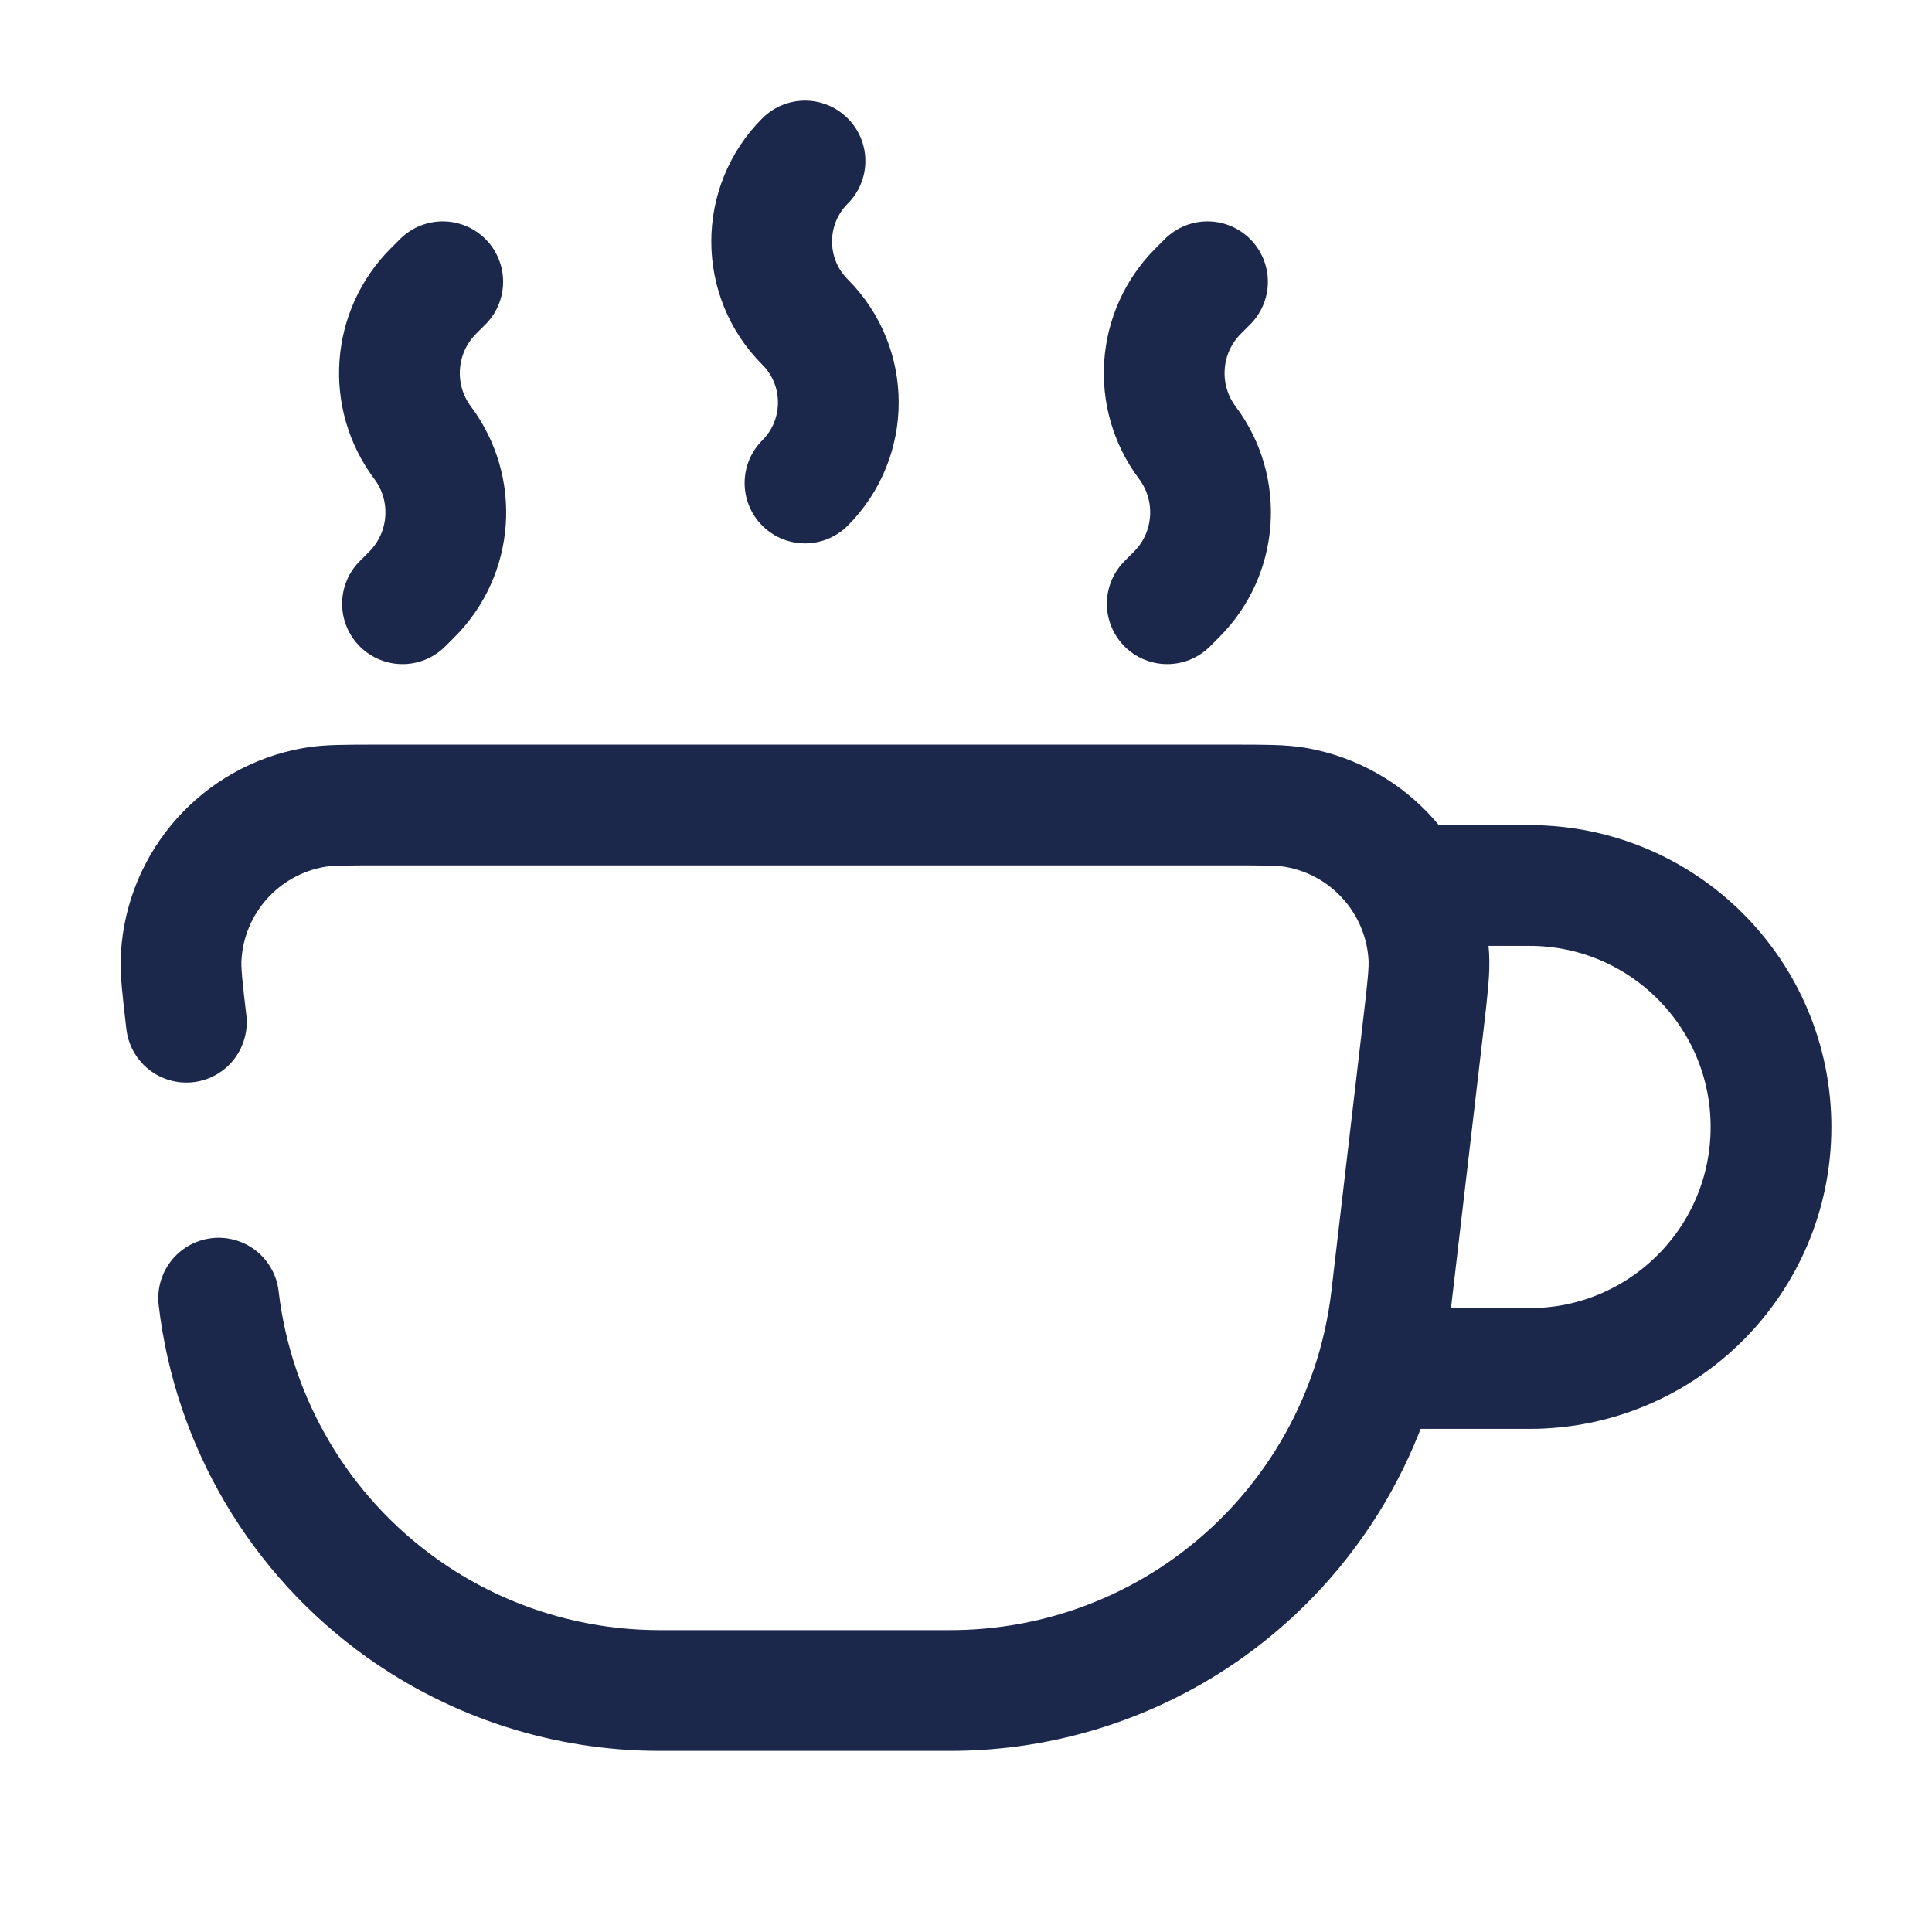
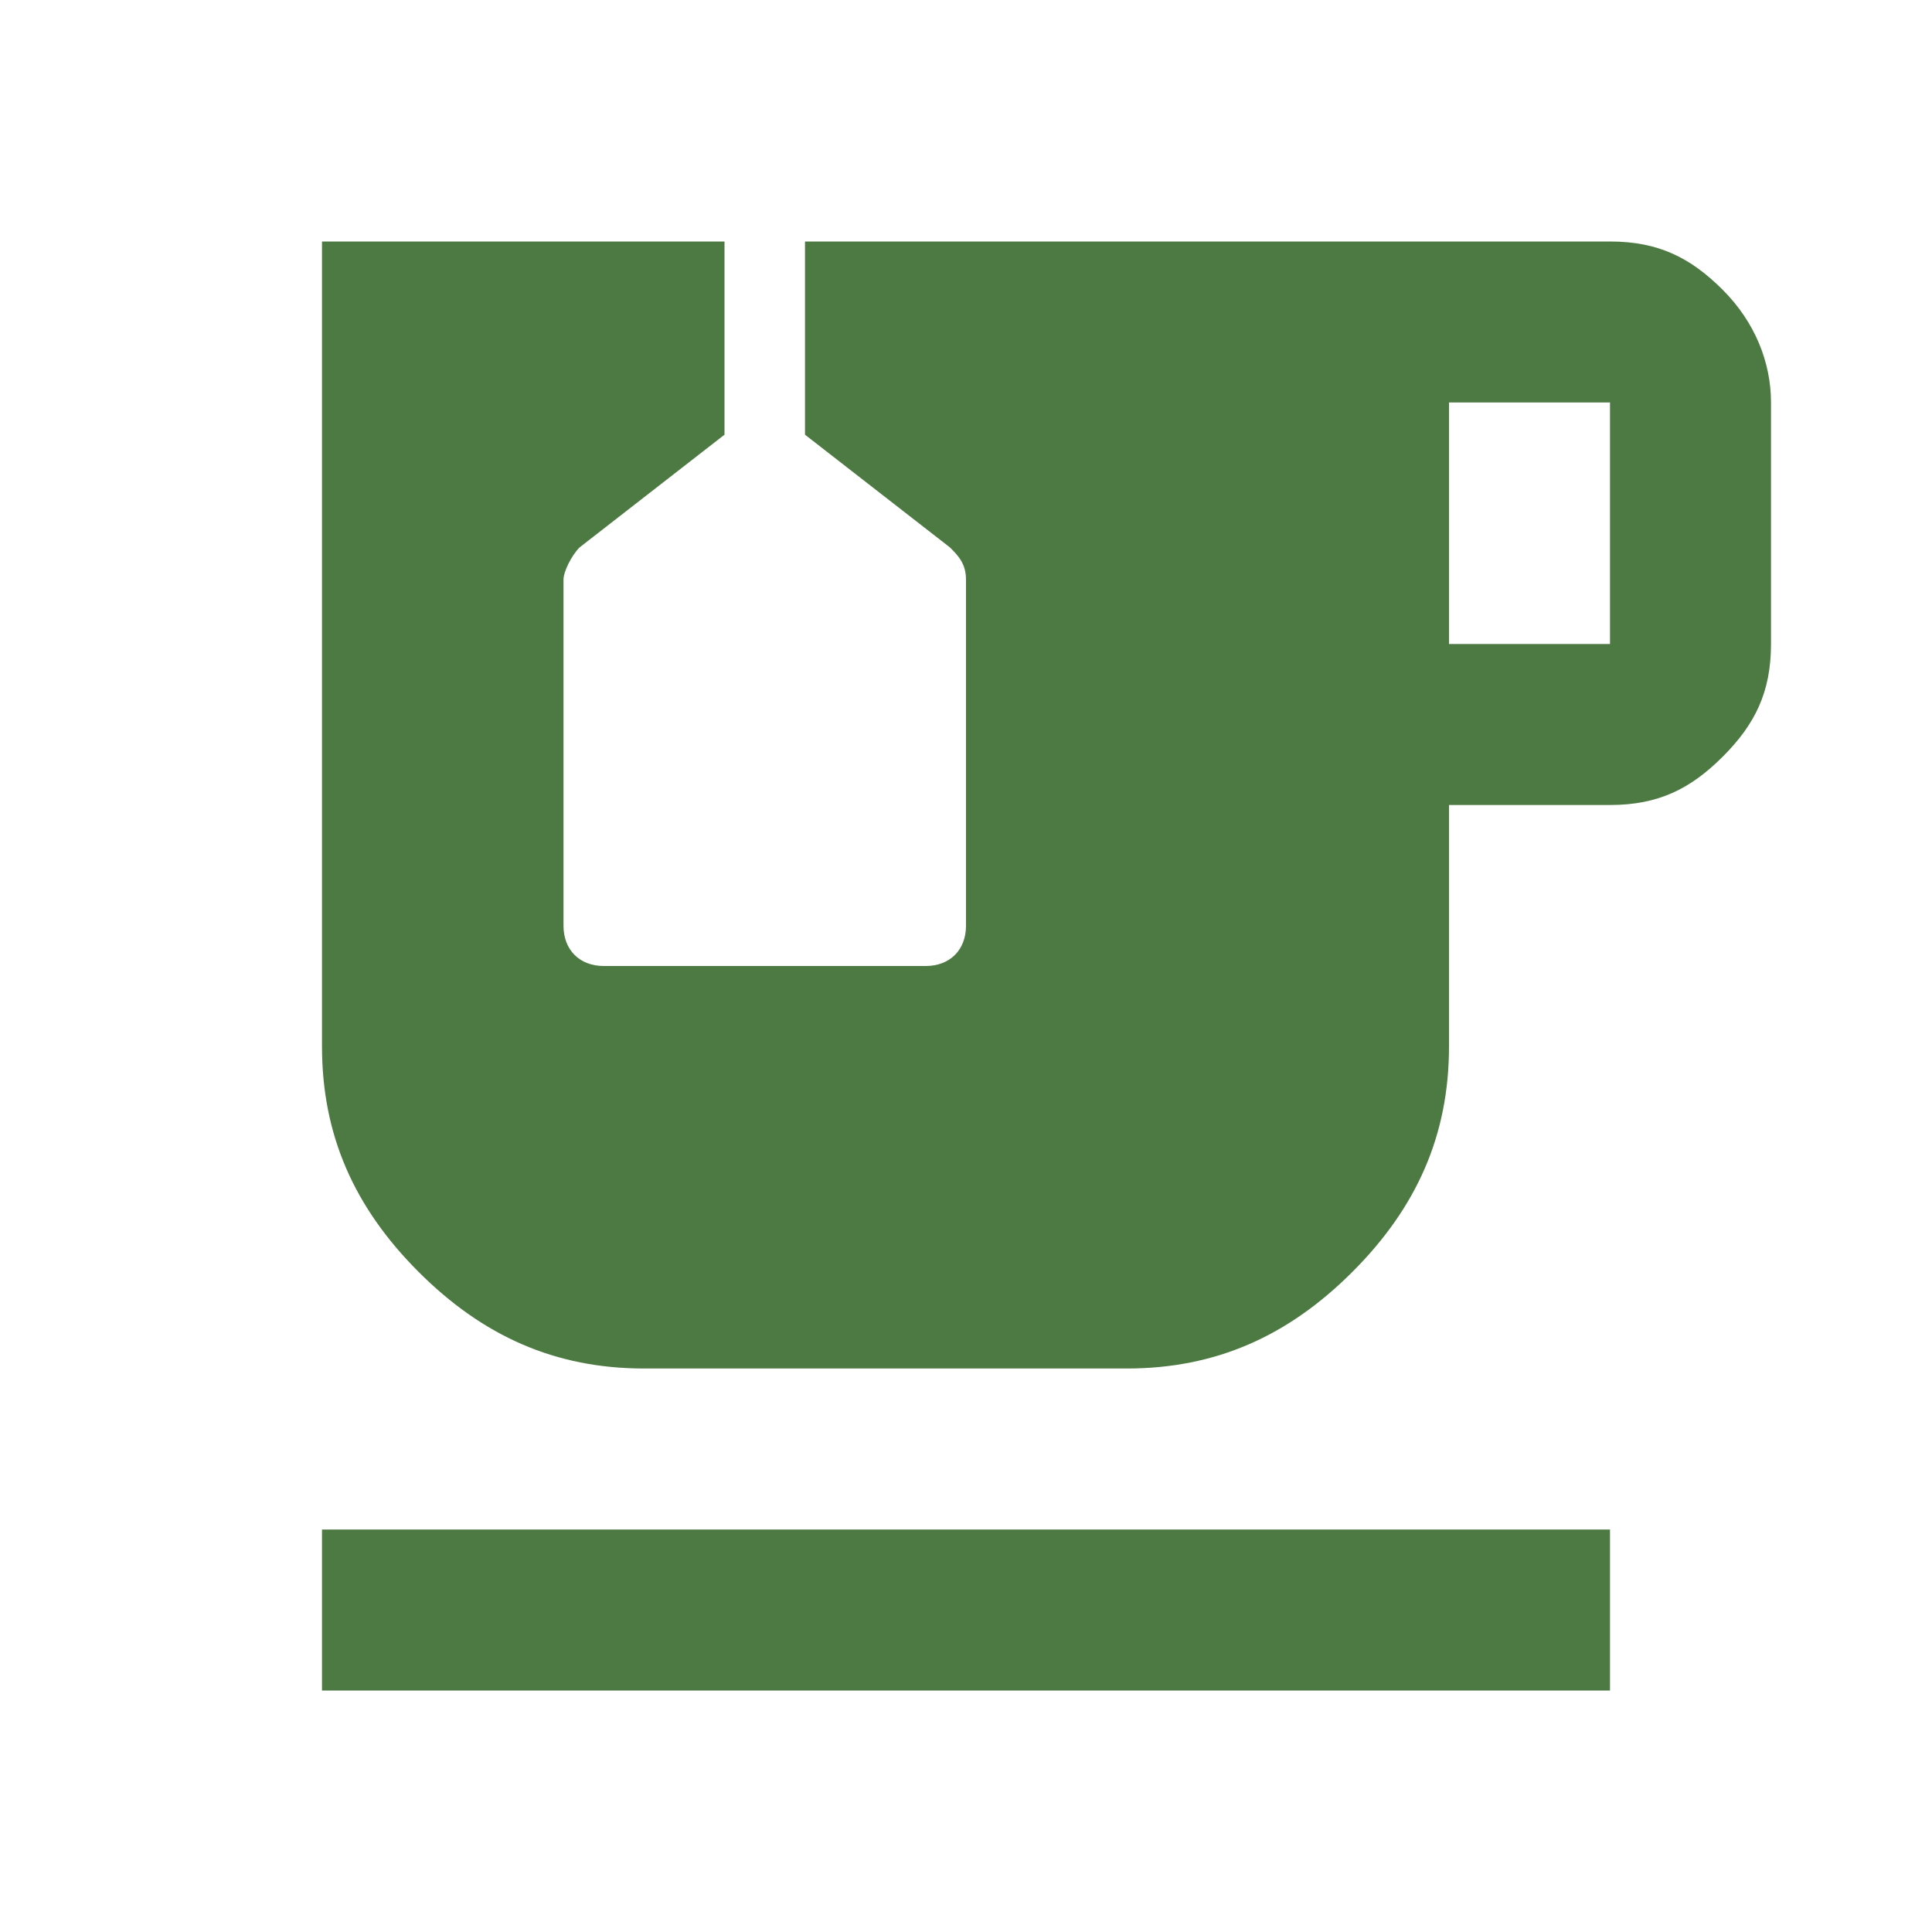
- <svg xmlns="http://www.w3.org/2000/svg" width="800px" height="800px" viewBox="0 0 24 24" fill="none">
-   <path d="M2.716 16.126C2.897 17.673 3.724 19.071 4.992 19.976C5.926 20.642 7.045 21 8.193 21H11.807C12.955 21 14.074 20.642 15.008 19.976C16.276 19.071 17.103 17.673 17.284 16.126L17.685 12.698C17.735 12.271 17.759 12.057 17.749 11.881C17.694 10.958 17.013 10.193 16.103 10.031C15.929 10 15.714 10 15.284 10H4.716C4.286 10 4.071 10 3.897 10.031C2.987 10.193 2.306 10.958 2.251 11.881C2.24 12.057 2.265 12.271 2.315 12.698" stroke="#1C274C" stroke-width="1.5" stroke-linecap="round" />
-   <path d="M17 17H19C20.657 17 22 15.657 22 14C22 12.343 20.657 11 19 11H17.5" stroke="#1C274C" stroke-width="1.5" />
-   <path d="M10 2C9.448 2.552 9.448 3.448 10 4C10.552 4.552 10.552 5.448 10 6" stroke="#1C274C" stroke-width="1.5" stroke-linecap="round" stroke-linejoin="round" />
-   <path d="M5 7.5L5.116 7.384C5.623 6.877 5.68 6.074 5.25 5.5C4.82 4.926 4.877 4.123 5.384 3.616L5.5 3.5" stroke="#1C274C" stroke-width="1.5" stroke-linecap="round" stroke-linejoin="round" />
-   <path d="M14.5 7.5L14.616 7.384C15.123 6.877 15.18 6.074 14.75 5.5C14.32 4.926 14.377 4.123 14.884 3.616L15 3.5" stroke="#1C274C" stroke-width="1.5" stroke-linecap="round" stroke-linejoin="round" />
+ <svg xmlns="http://www.w3.org/2000/svg" width="1em" height="1em" viewBox="0 0 24 24">
+   <path fill="#4d7a42" d="M4 19h16v2H4zM20 8V5h-2v3zm0-5c.6 0 1 .2 1.4.6s.6.9.6 1.4v3c0 .6-.2 1-.6 1.4s-.8.6-1.4.6h-2v3c0 1.1-.4 2-1.2 2.8S15.1 17 14 17H8c-1.1 0-2-.4-2.8-1.2S4 14.1 4 13V3h5v2.4L7.2 6.8c-.1.1-.2.3-.2.4v4.3c0 .3.2.5.5.5h4c.3 0 .5-.2.5-.5V7.2c0-.2-.1-.3-.2-.4L10 5.4V3z" />
</svg>
